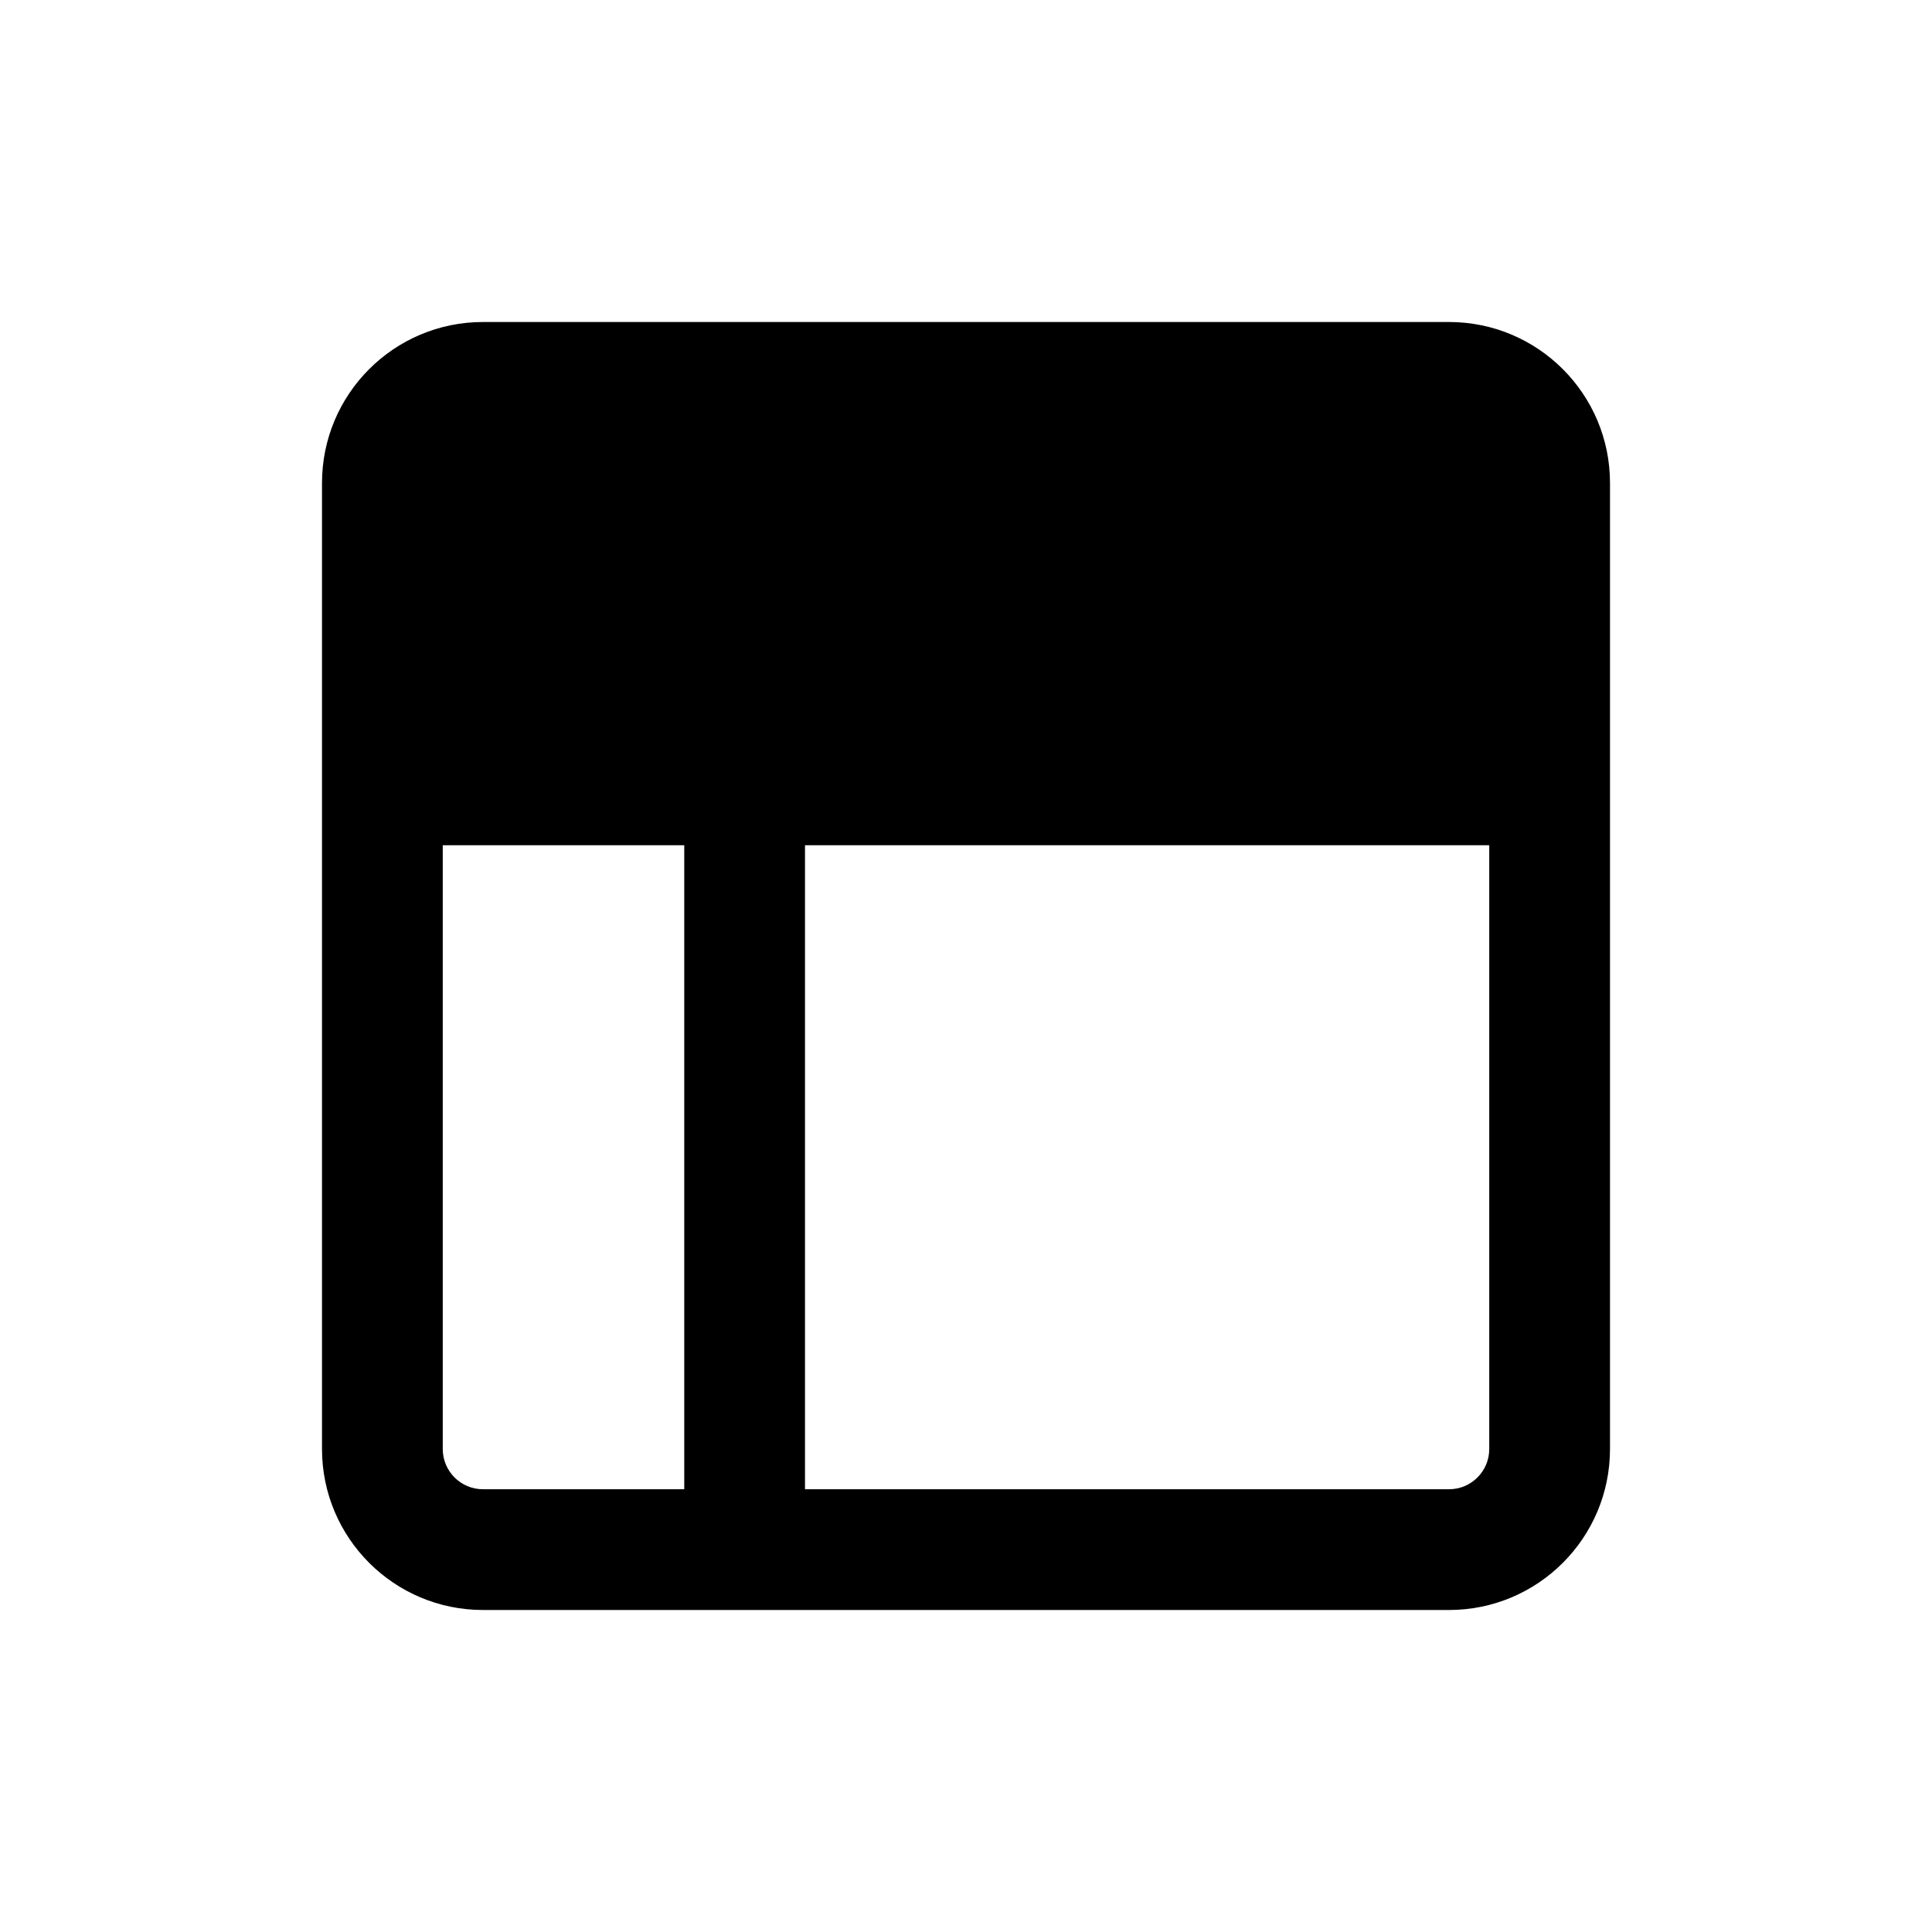
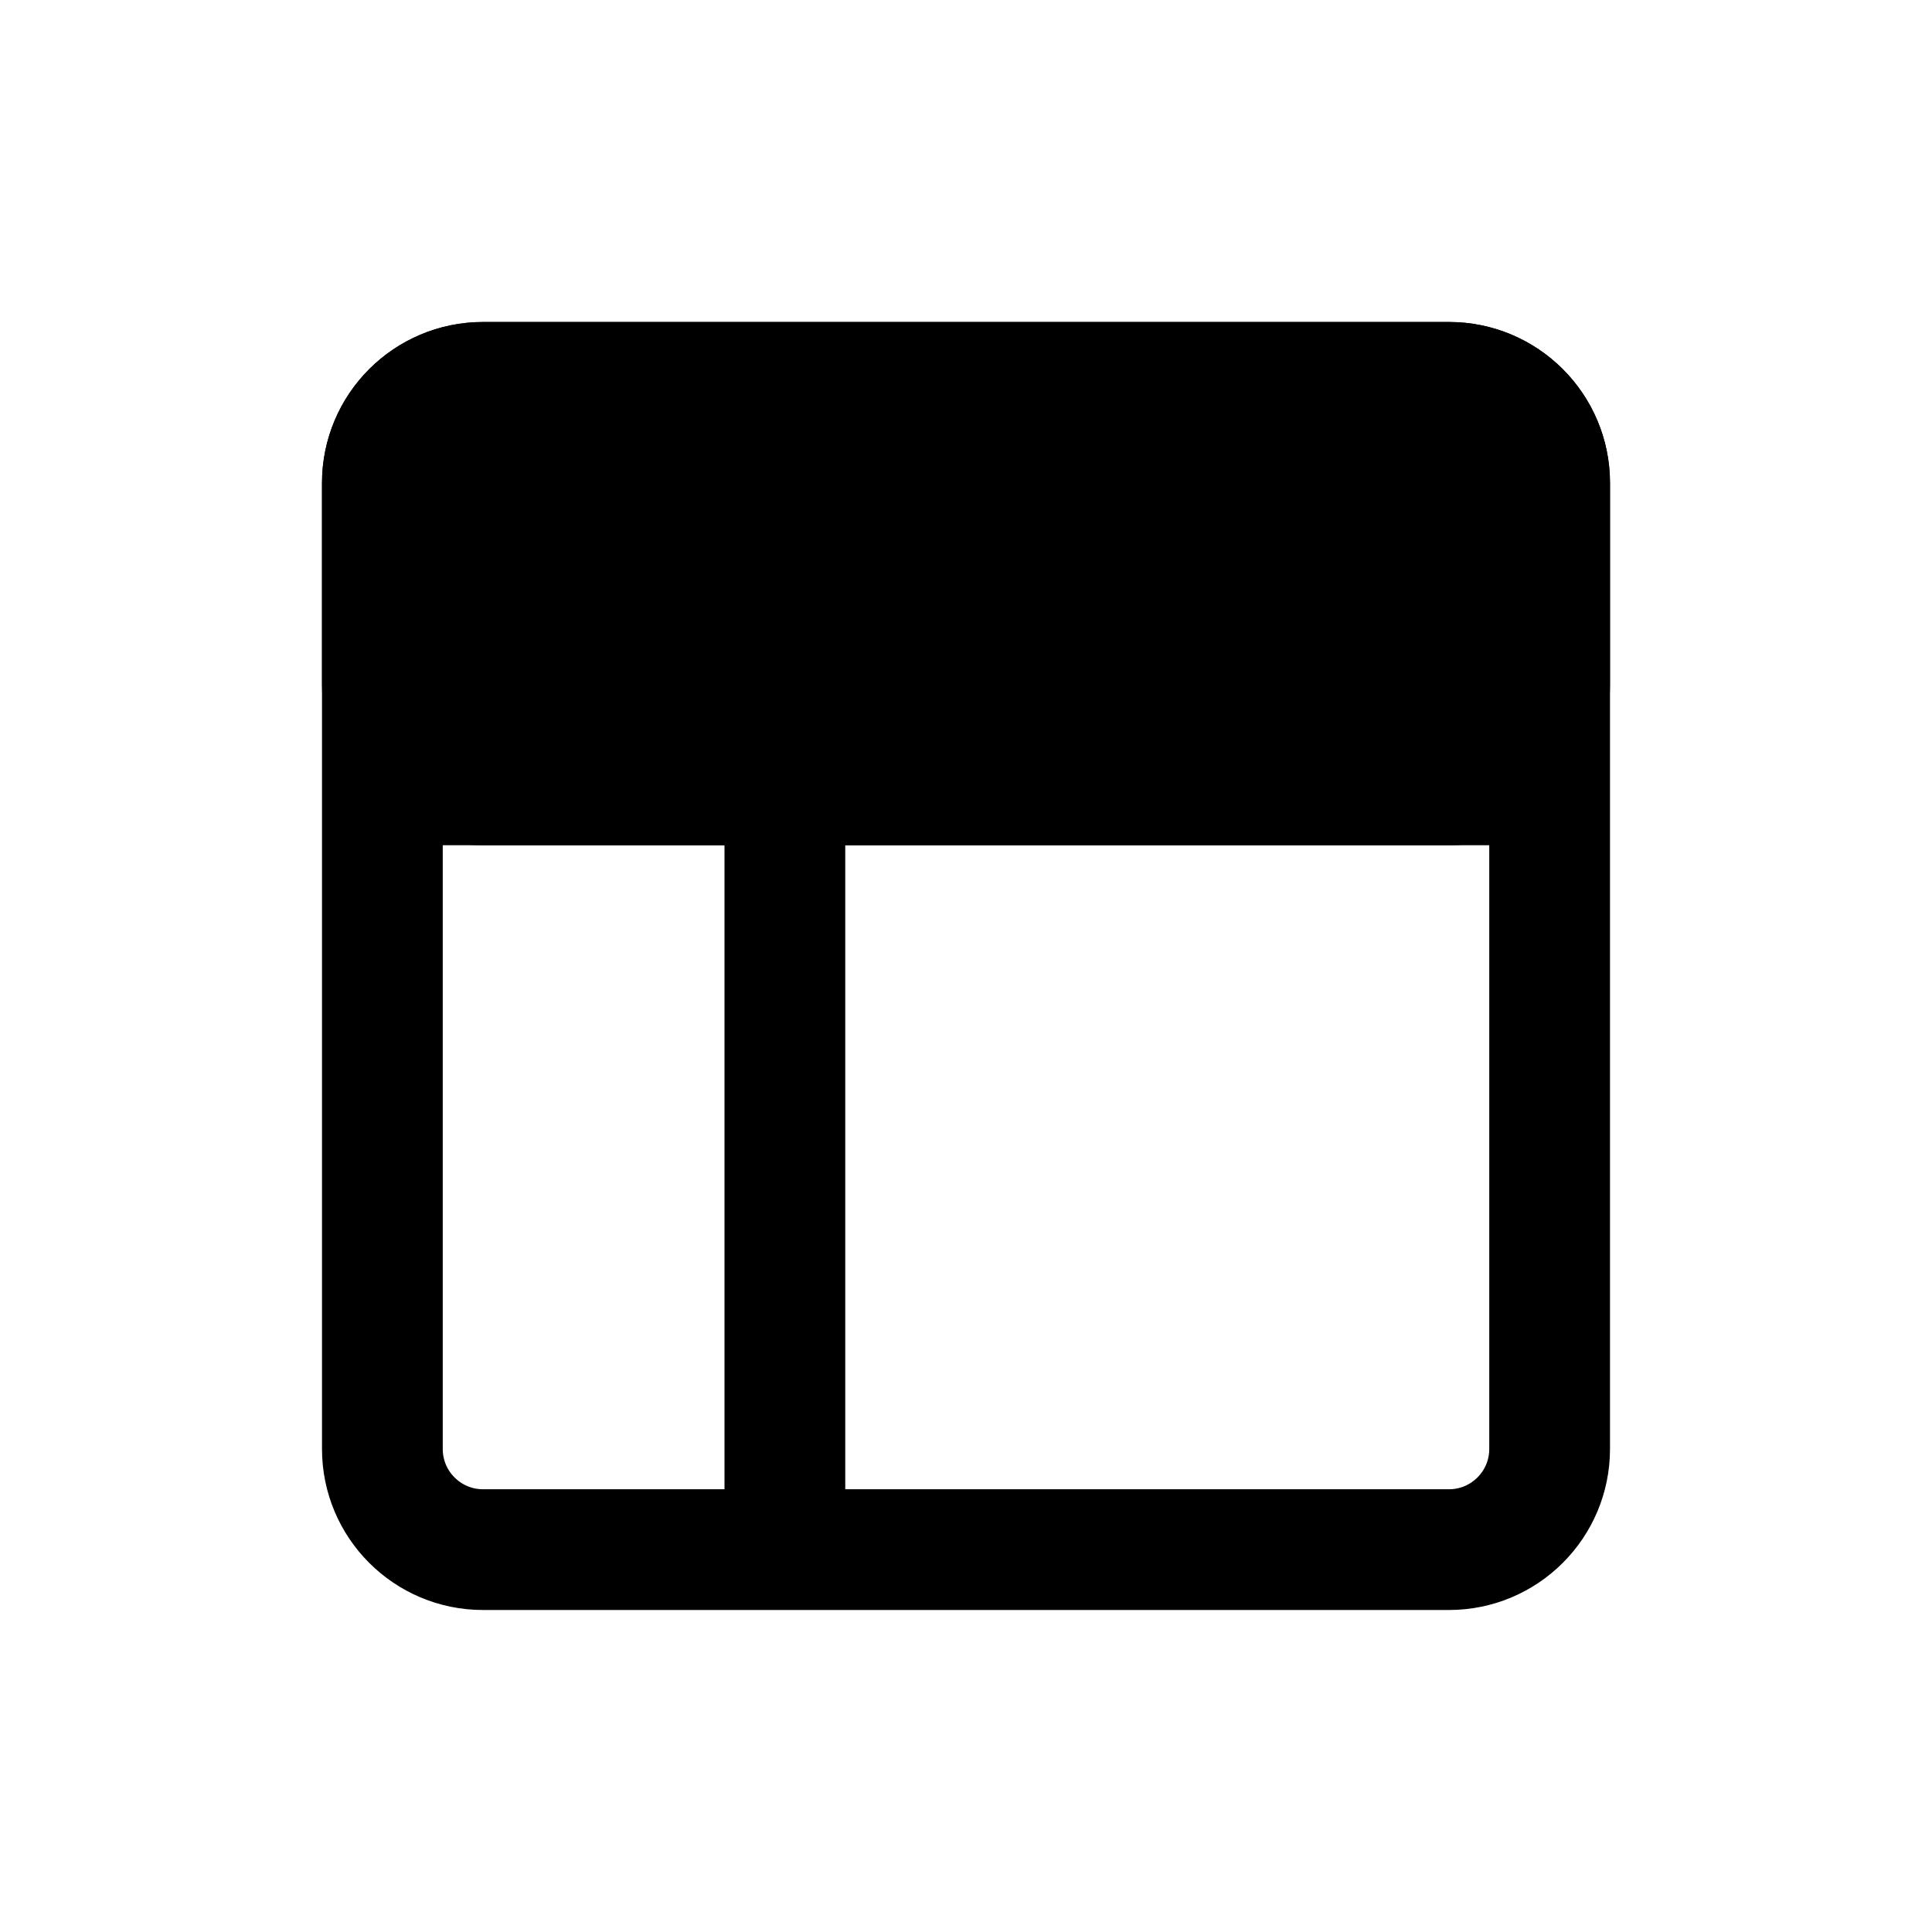
- <svg xmlns="http://www.w3.org/2000/svg" viewBox="0 0 24 24" fill="currentColor">
-   <path d="M18.5 10.5H10v8h8a.5.5 0 00.5-.5v-7.5zm-10 0h-3V18a.5.5 0 00.5.5h2.5v-8zM6 4h12a2 2 0 012 2v12a2 2 0 01-2 2H6a2 2 0 01-2-2V6a2 2 0 012-2z" />
+ <svg xmlns="http://www.w3.org/2000/svg" viewBox="0 0 24 24" style="fill: none" stroke="currentColor" stroke-width="1.5">
+   <path d="M9.75 19.25H18C18.69 19.25 19.25 18.69 19.25 18V9.75M9.75 19.25H6C5.31 19.25 4.75 18.69 4.75 18V9.75M9.75 19.25V9.75M19.25 9.75V6C19.25 5.31 18.69 4.75 18 4.75H6C5.31 4.75 4.75 5.31 4.75 6V9.75M19.25 9.75H9.75M9.75 9.75H4.75" vector-effect="non-scaling-stroke" />
+   <path d="M19.25 8.5V6C19.25 5.31 18.69 4.75 18 4.75H6C5.31 4.75 4.75 5.31 4.75 6V8.5C4.75 9.19 5.31 9.75 6 9.75H18C18.69 9.75 19.25 9.19 19.25 8.5Z" fill="currentColor" vector-effect="non-scaling-stroke" />
</svg>
